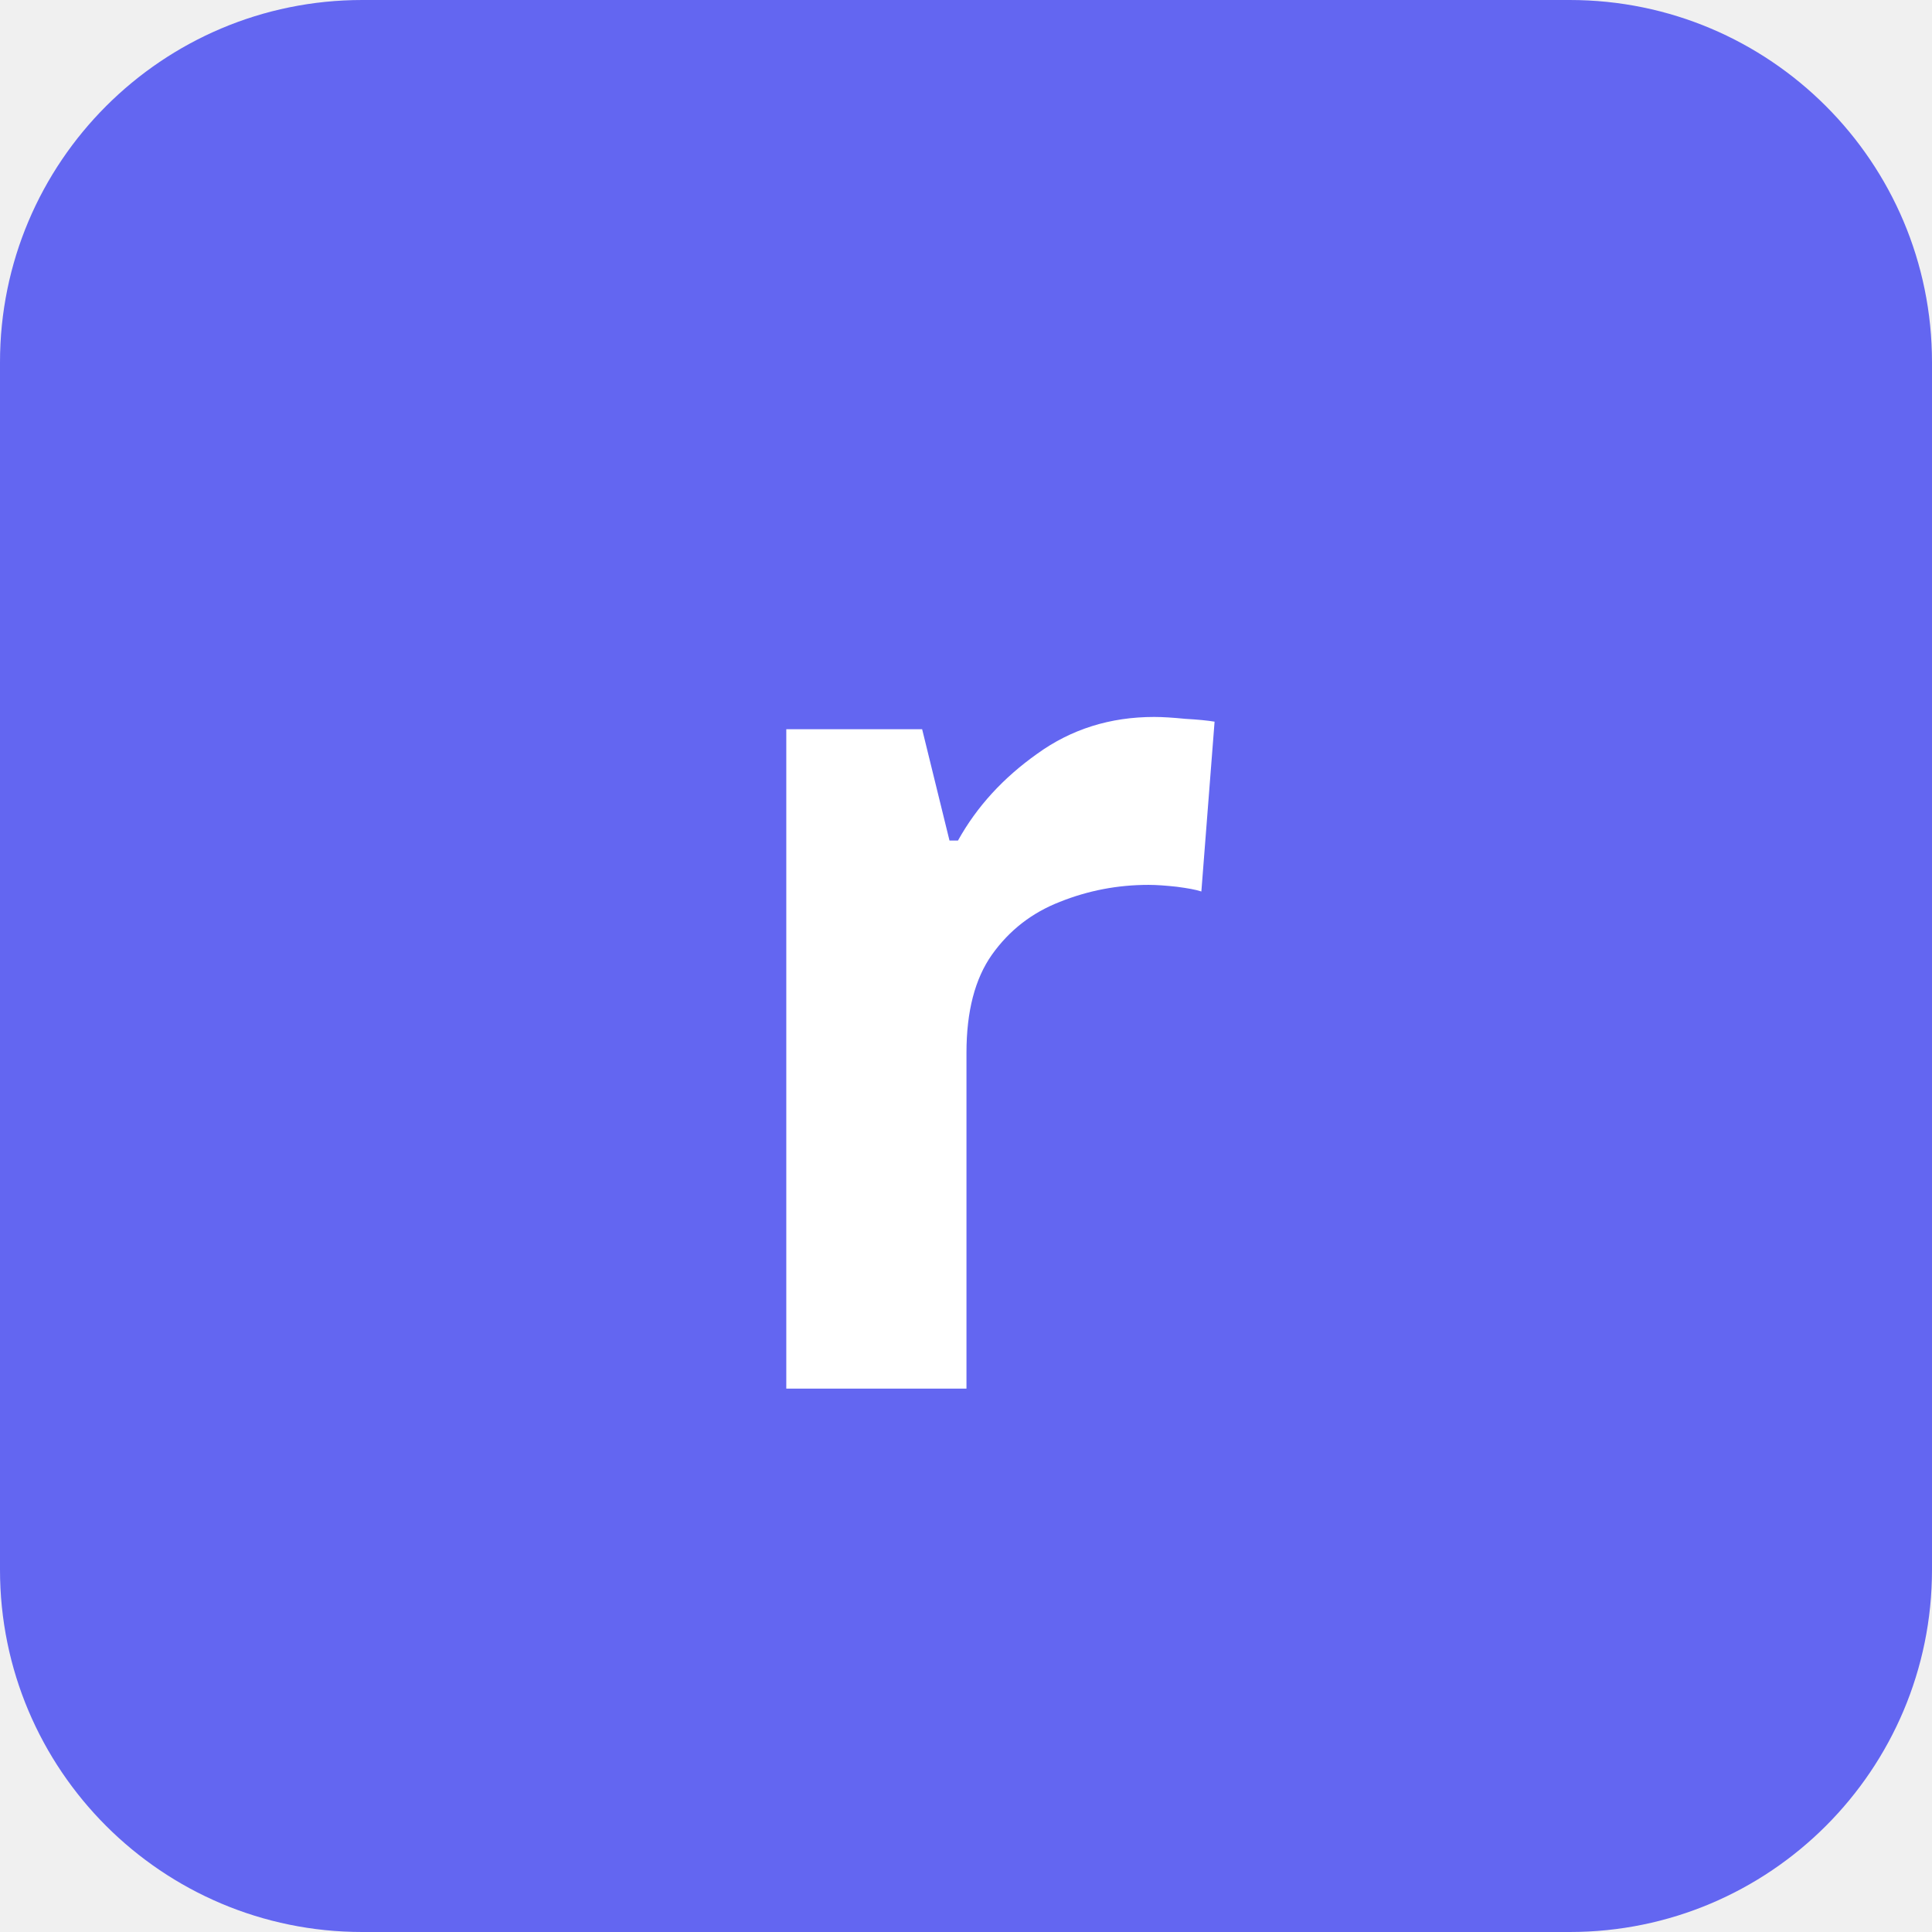
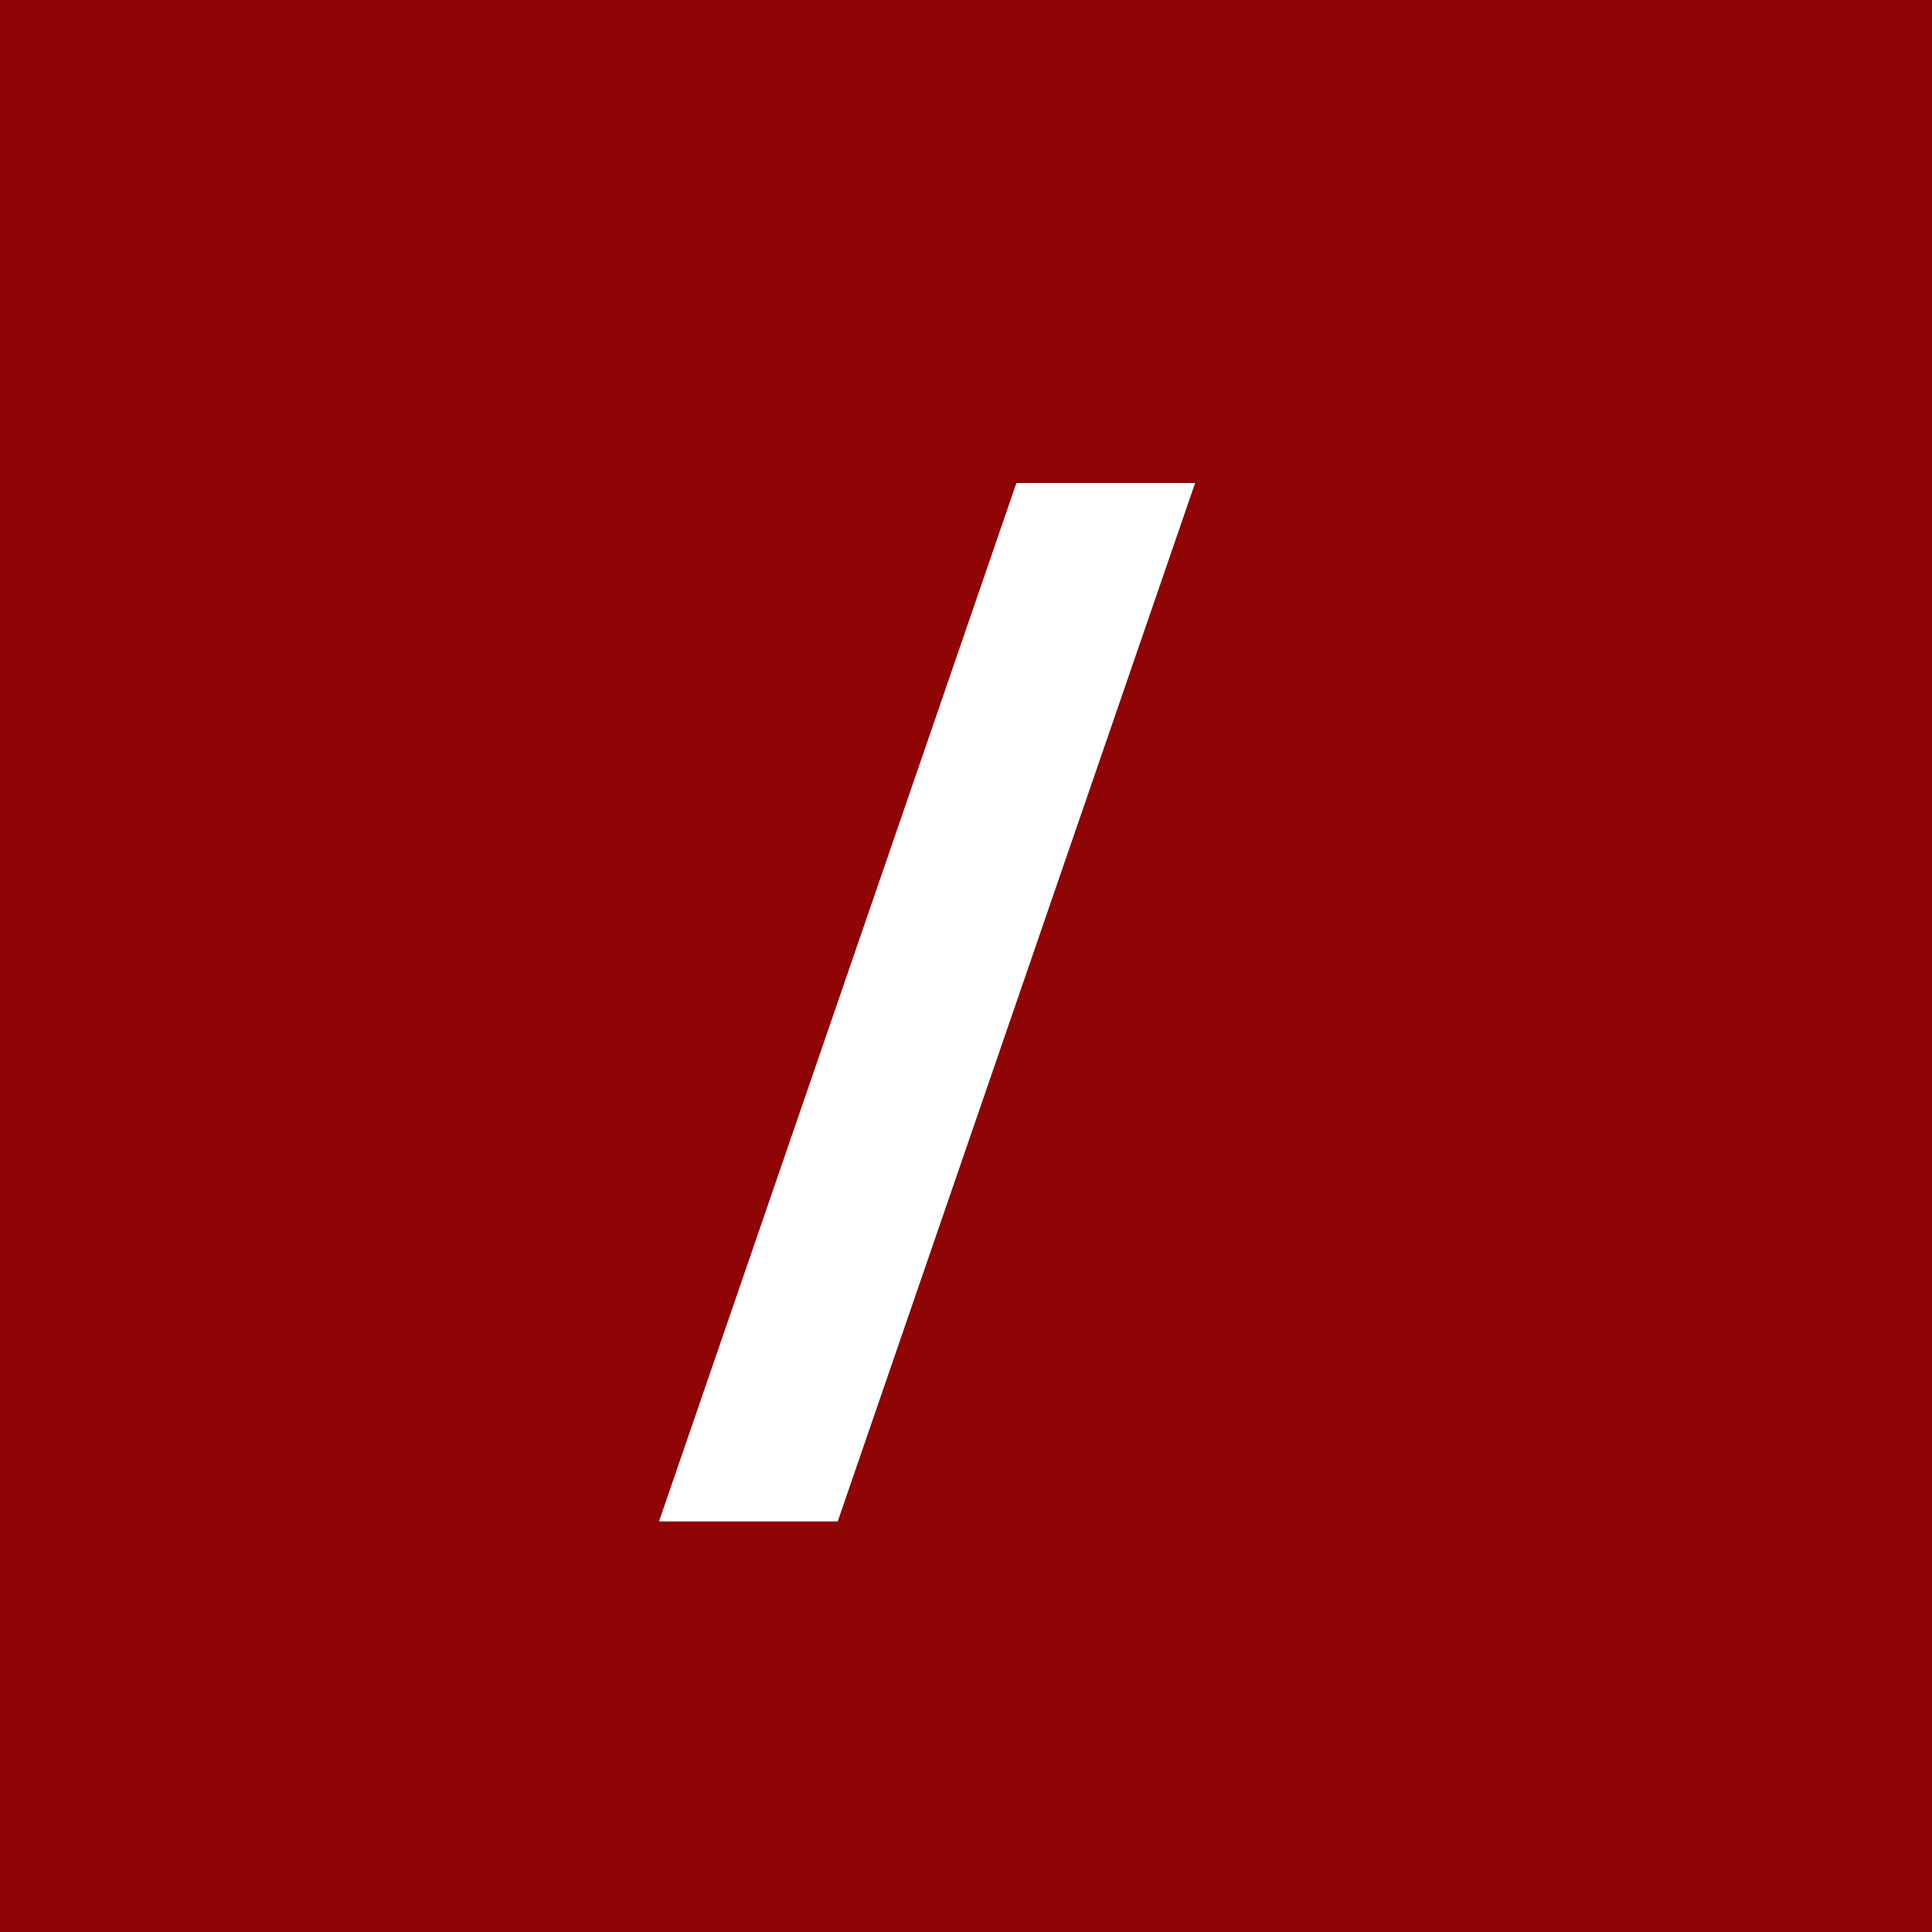
- <svg xmlns="http://www.w3.org/2000/svg" viewBox="0 0 32 32" fill="none">
-   <rect width="32" height="32" rx="6" fill="#6366F1" />
-   <text x="16" y="23" font-family="system-ui" font-size="20" font-weight="700" fill="white" text-anchor="middle">r</text>
+ <svg xmlns="http://www.w3.org/2000/svg" width="32" height="32" viewBox="0 0 32 32" fill="none">
+   <rect width="32" height="32" fill="#8F0404" />
+   <path d="M10.915 25.2L16.835 8H19.795L13.875 25.2H10.915Z" fill="white" />
</svg>
